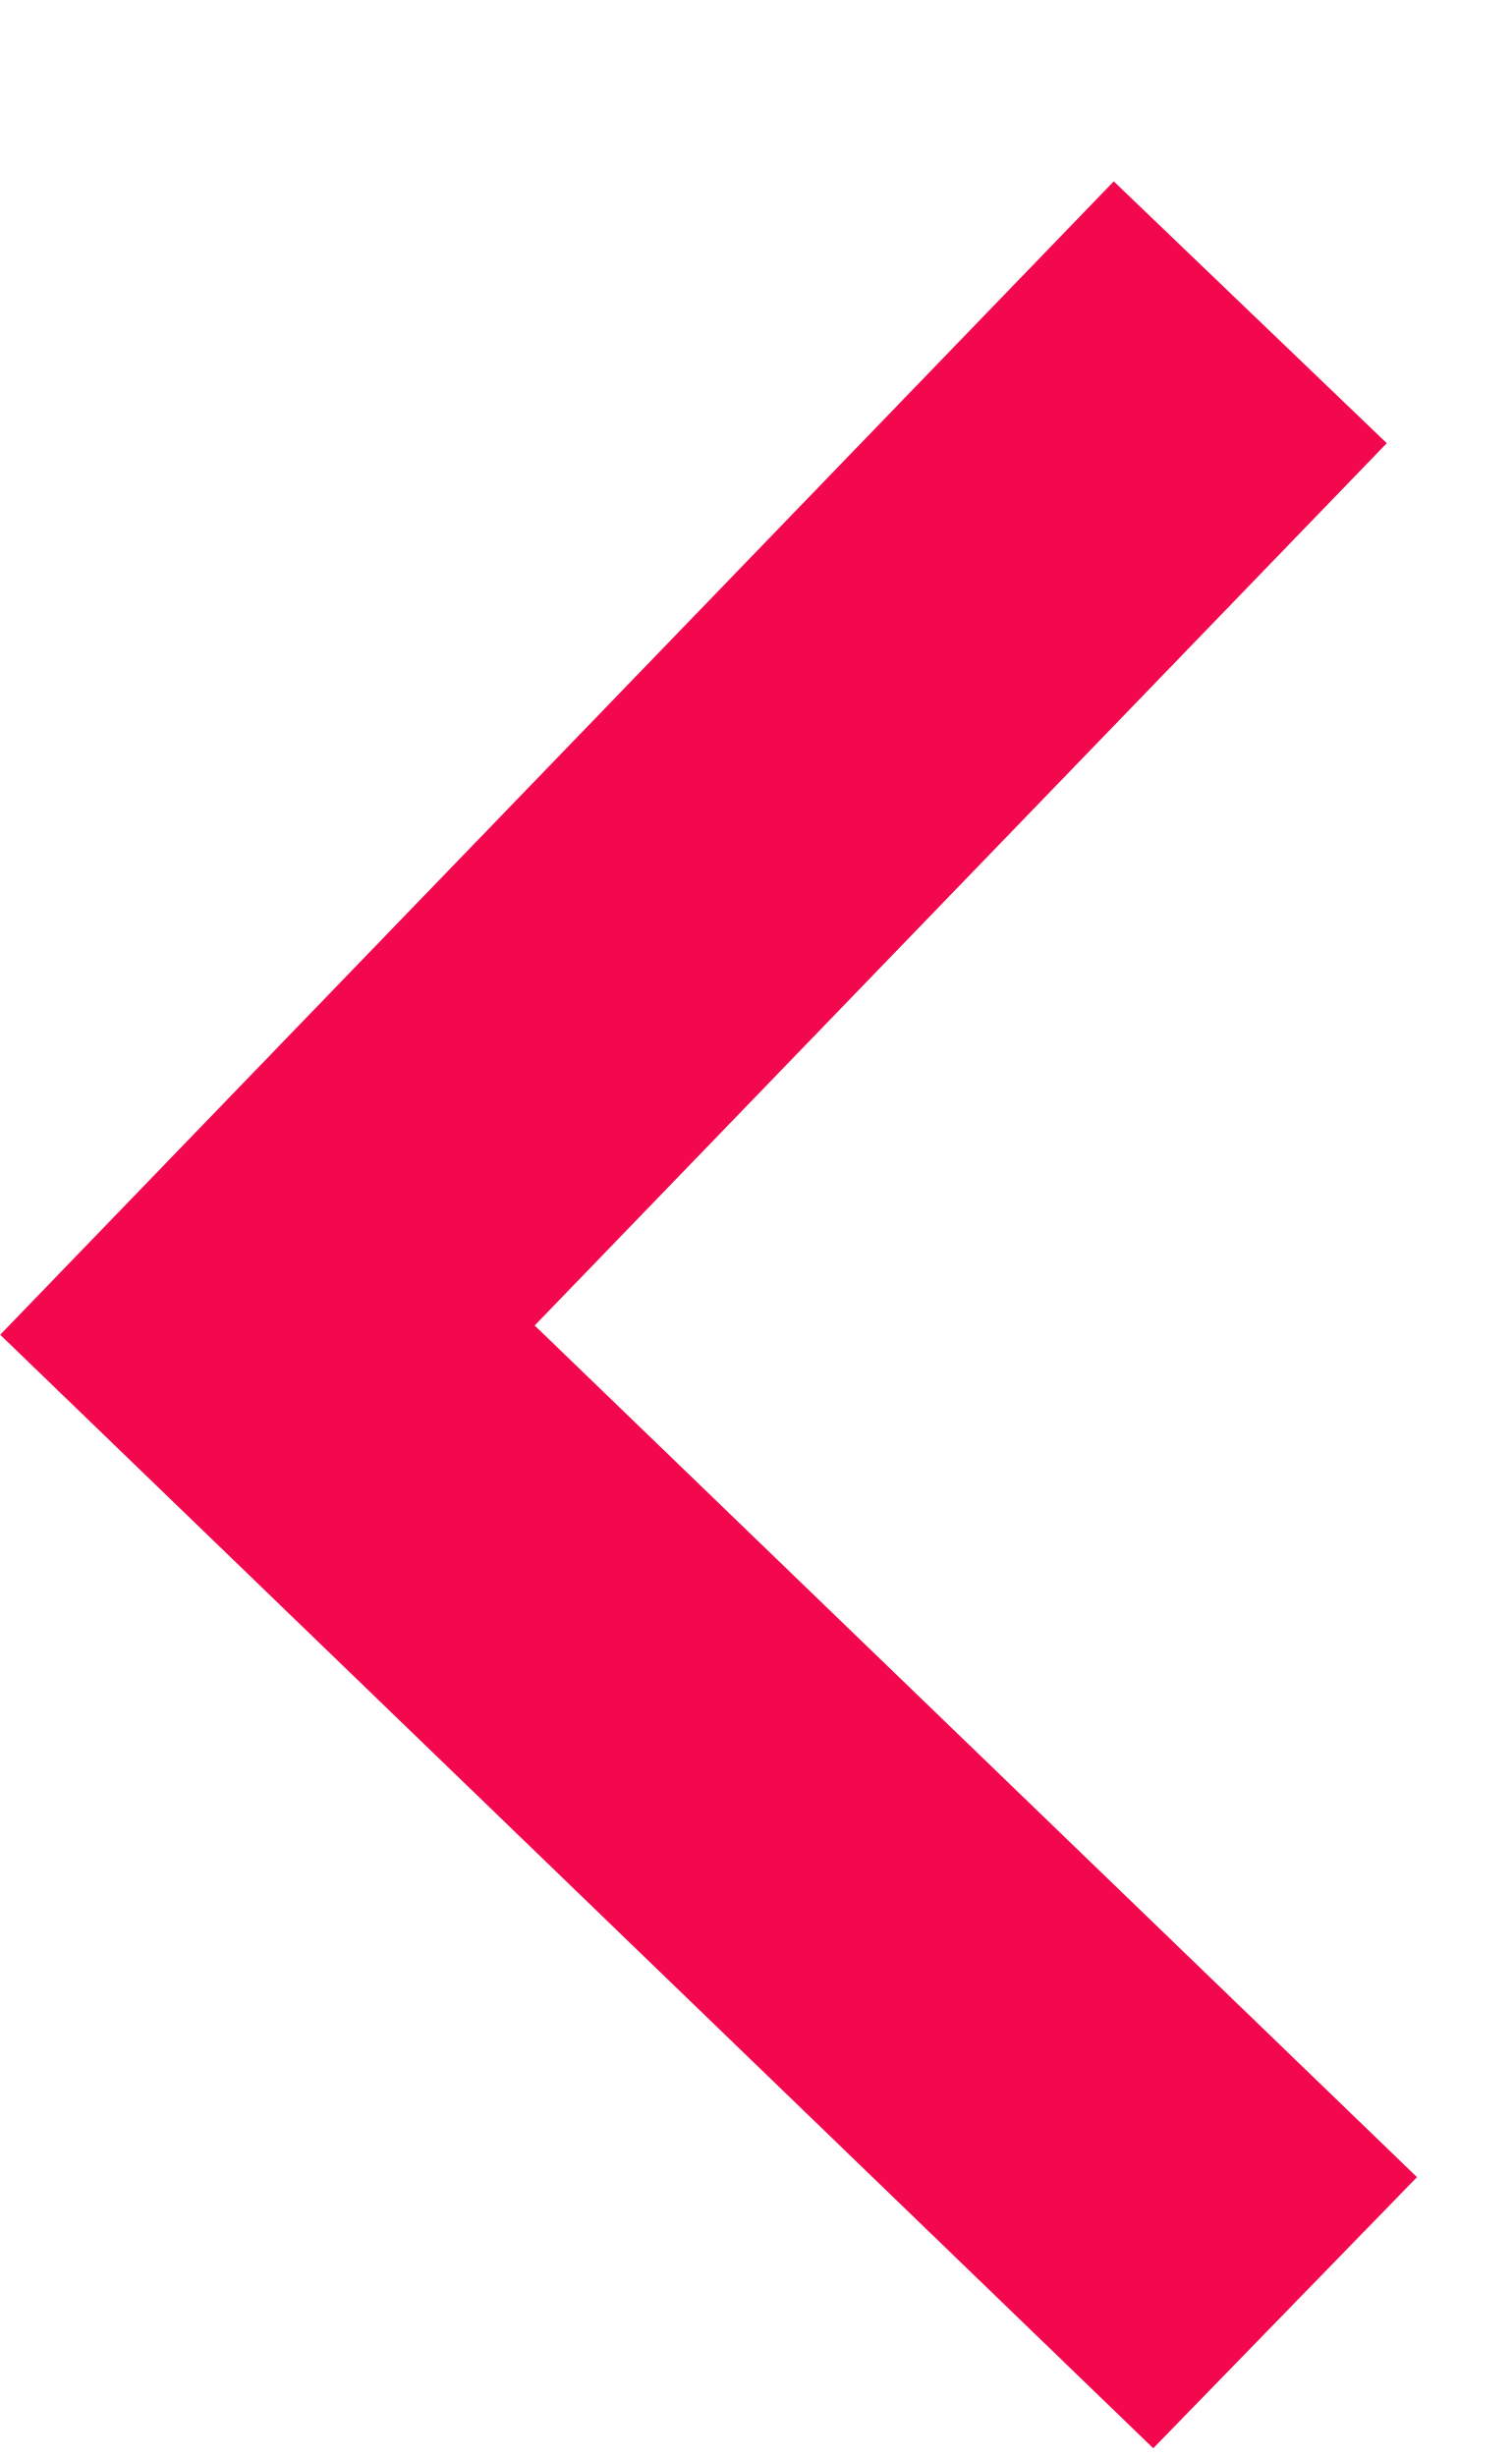
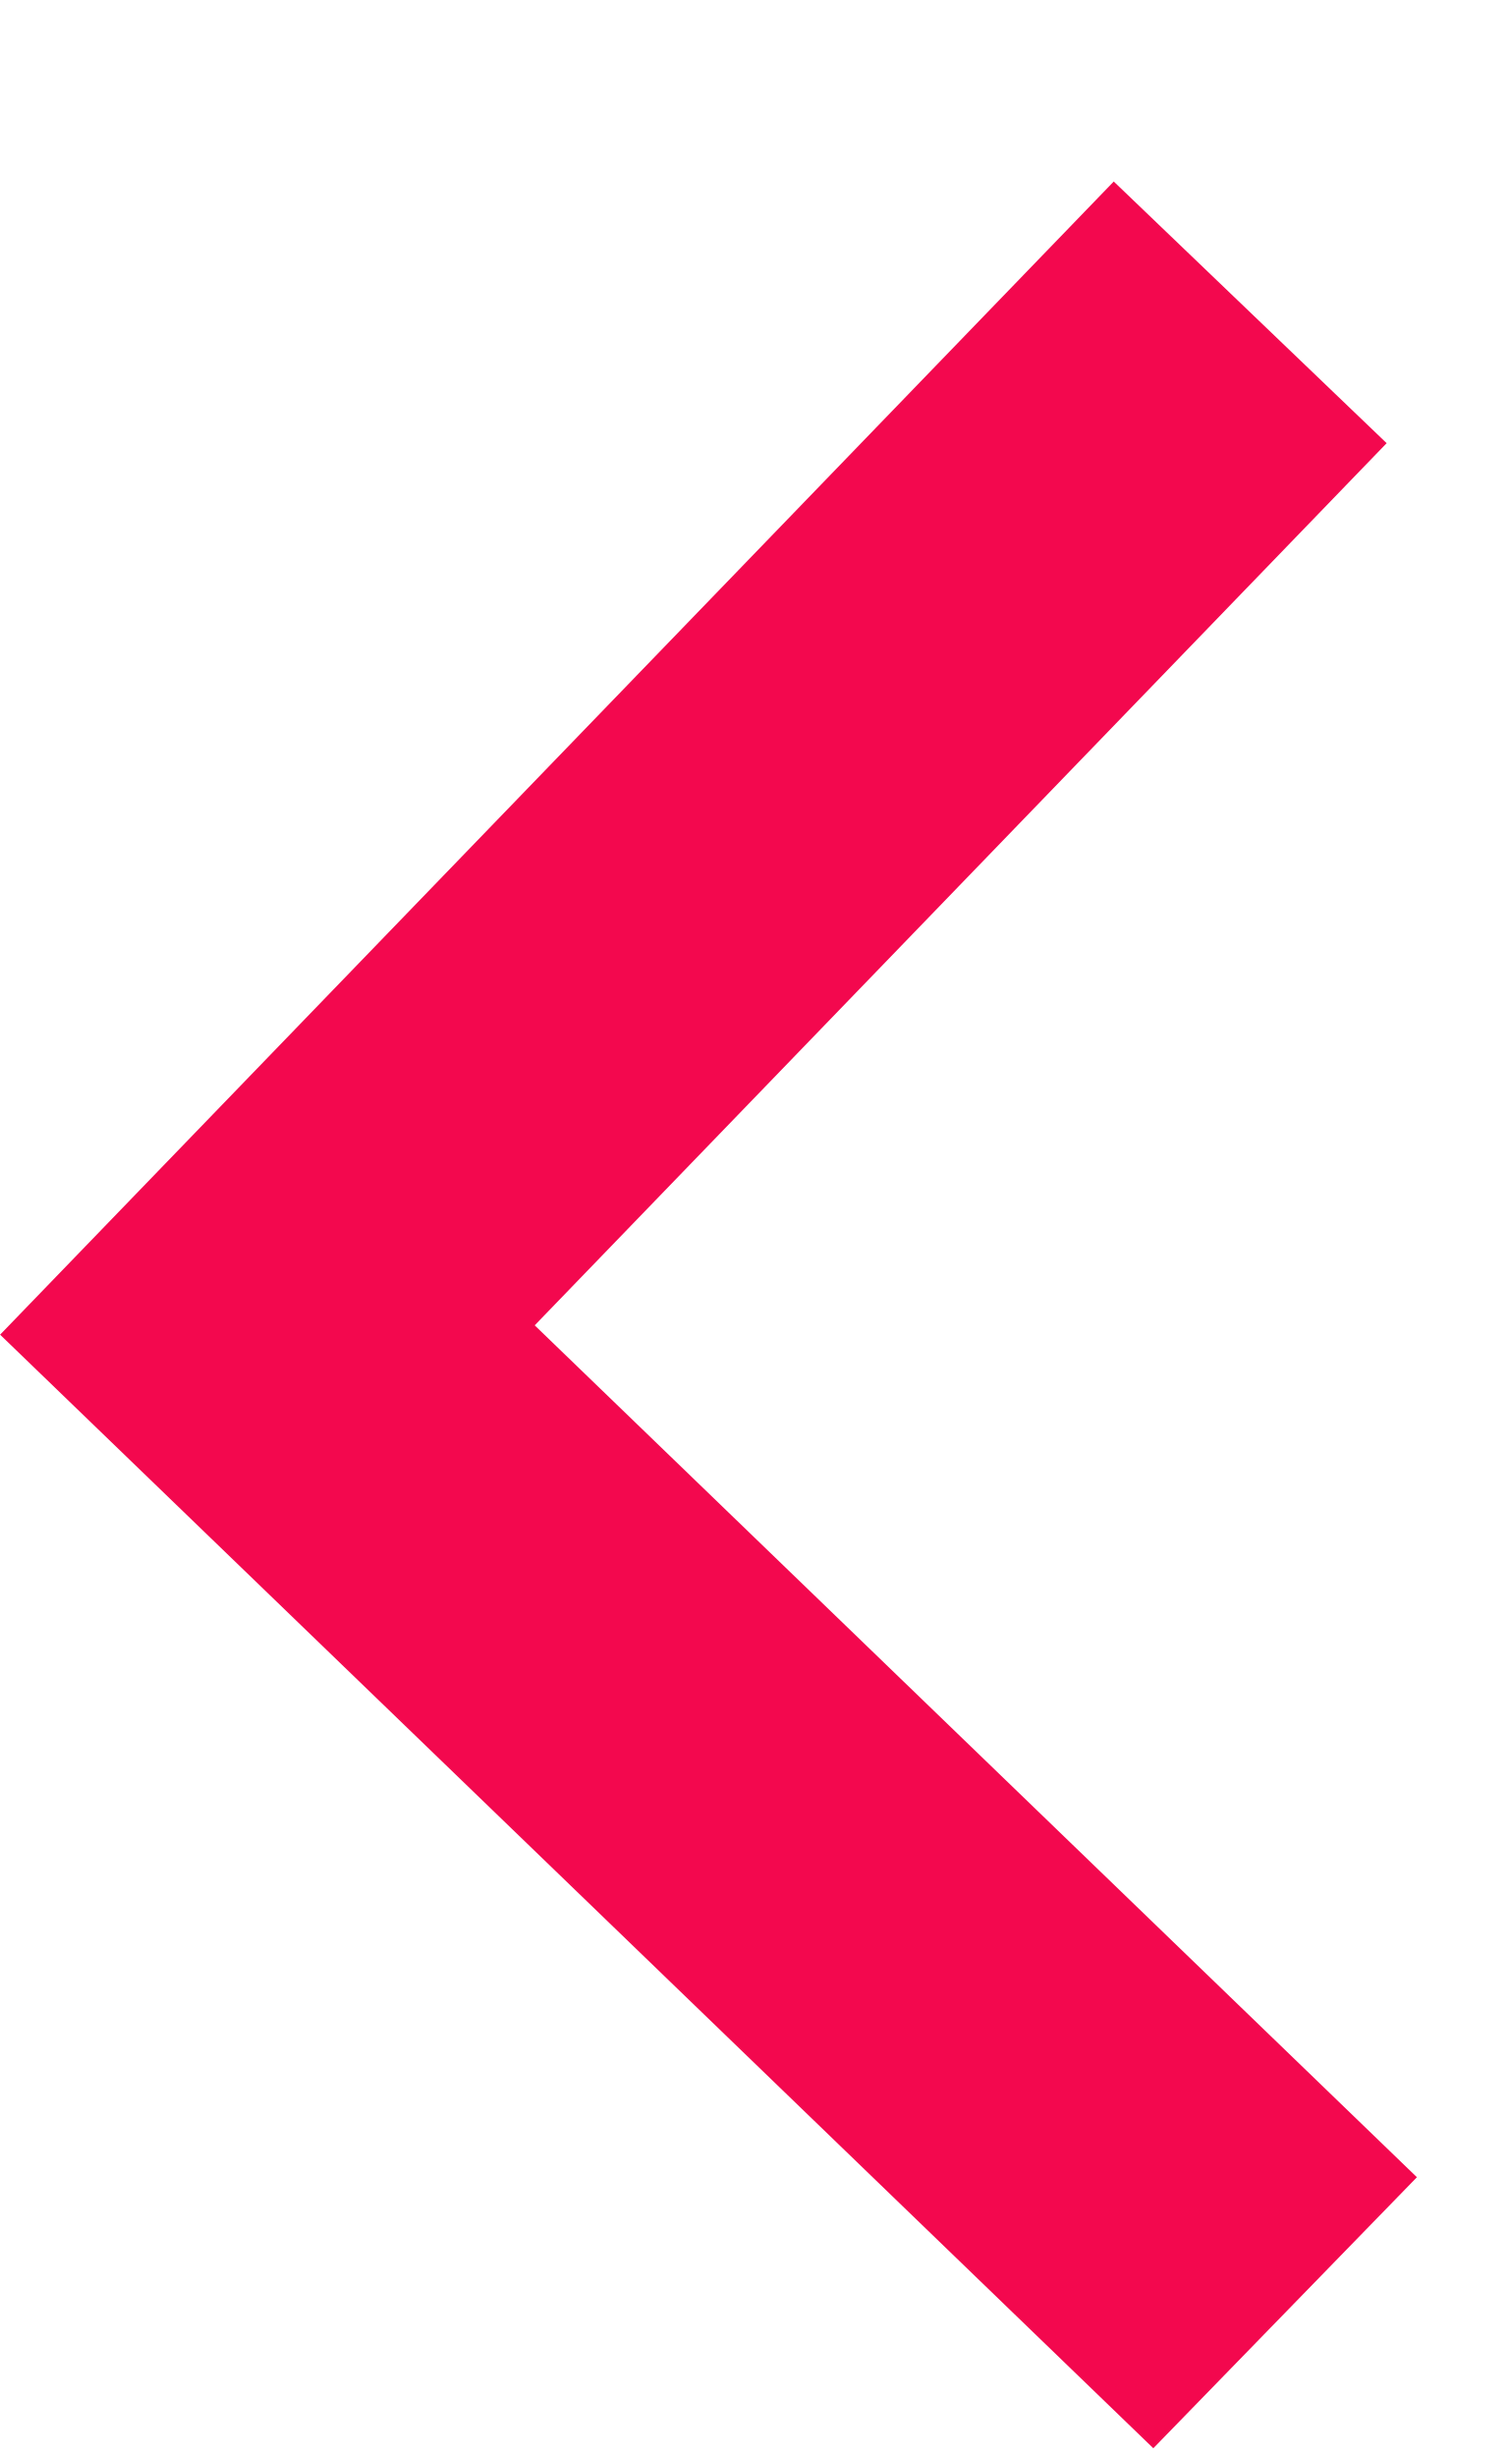
<svg xmlns="http://www.w3.org/2000/svg" width="8" height="13" viewBox="0 0 8 13" fill="none">
-   <path d="M7.34 2.346l-4.51 4.67 4.67 4.508-1.396 1.435L.001 7.065 5.895.96l1.444 1.385z" fill="#F3084E" />
+   <path d="M1.41 0L6 4.59L10.59 0L12 1.42L6 7.42L0 1.42L1.41 0Z" transform="translate(7.3147 0.936035) rotate(89)" fill="#F3084E" />
</svg>
